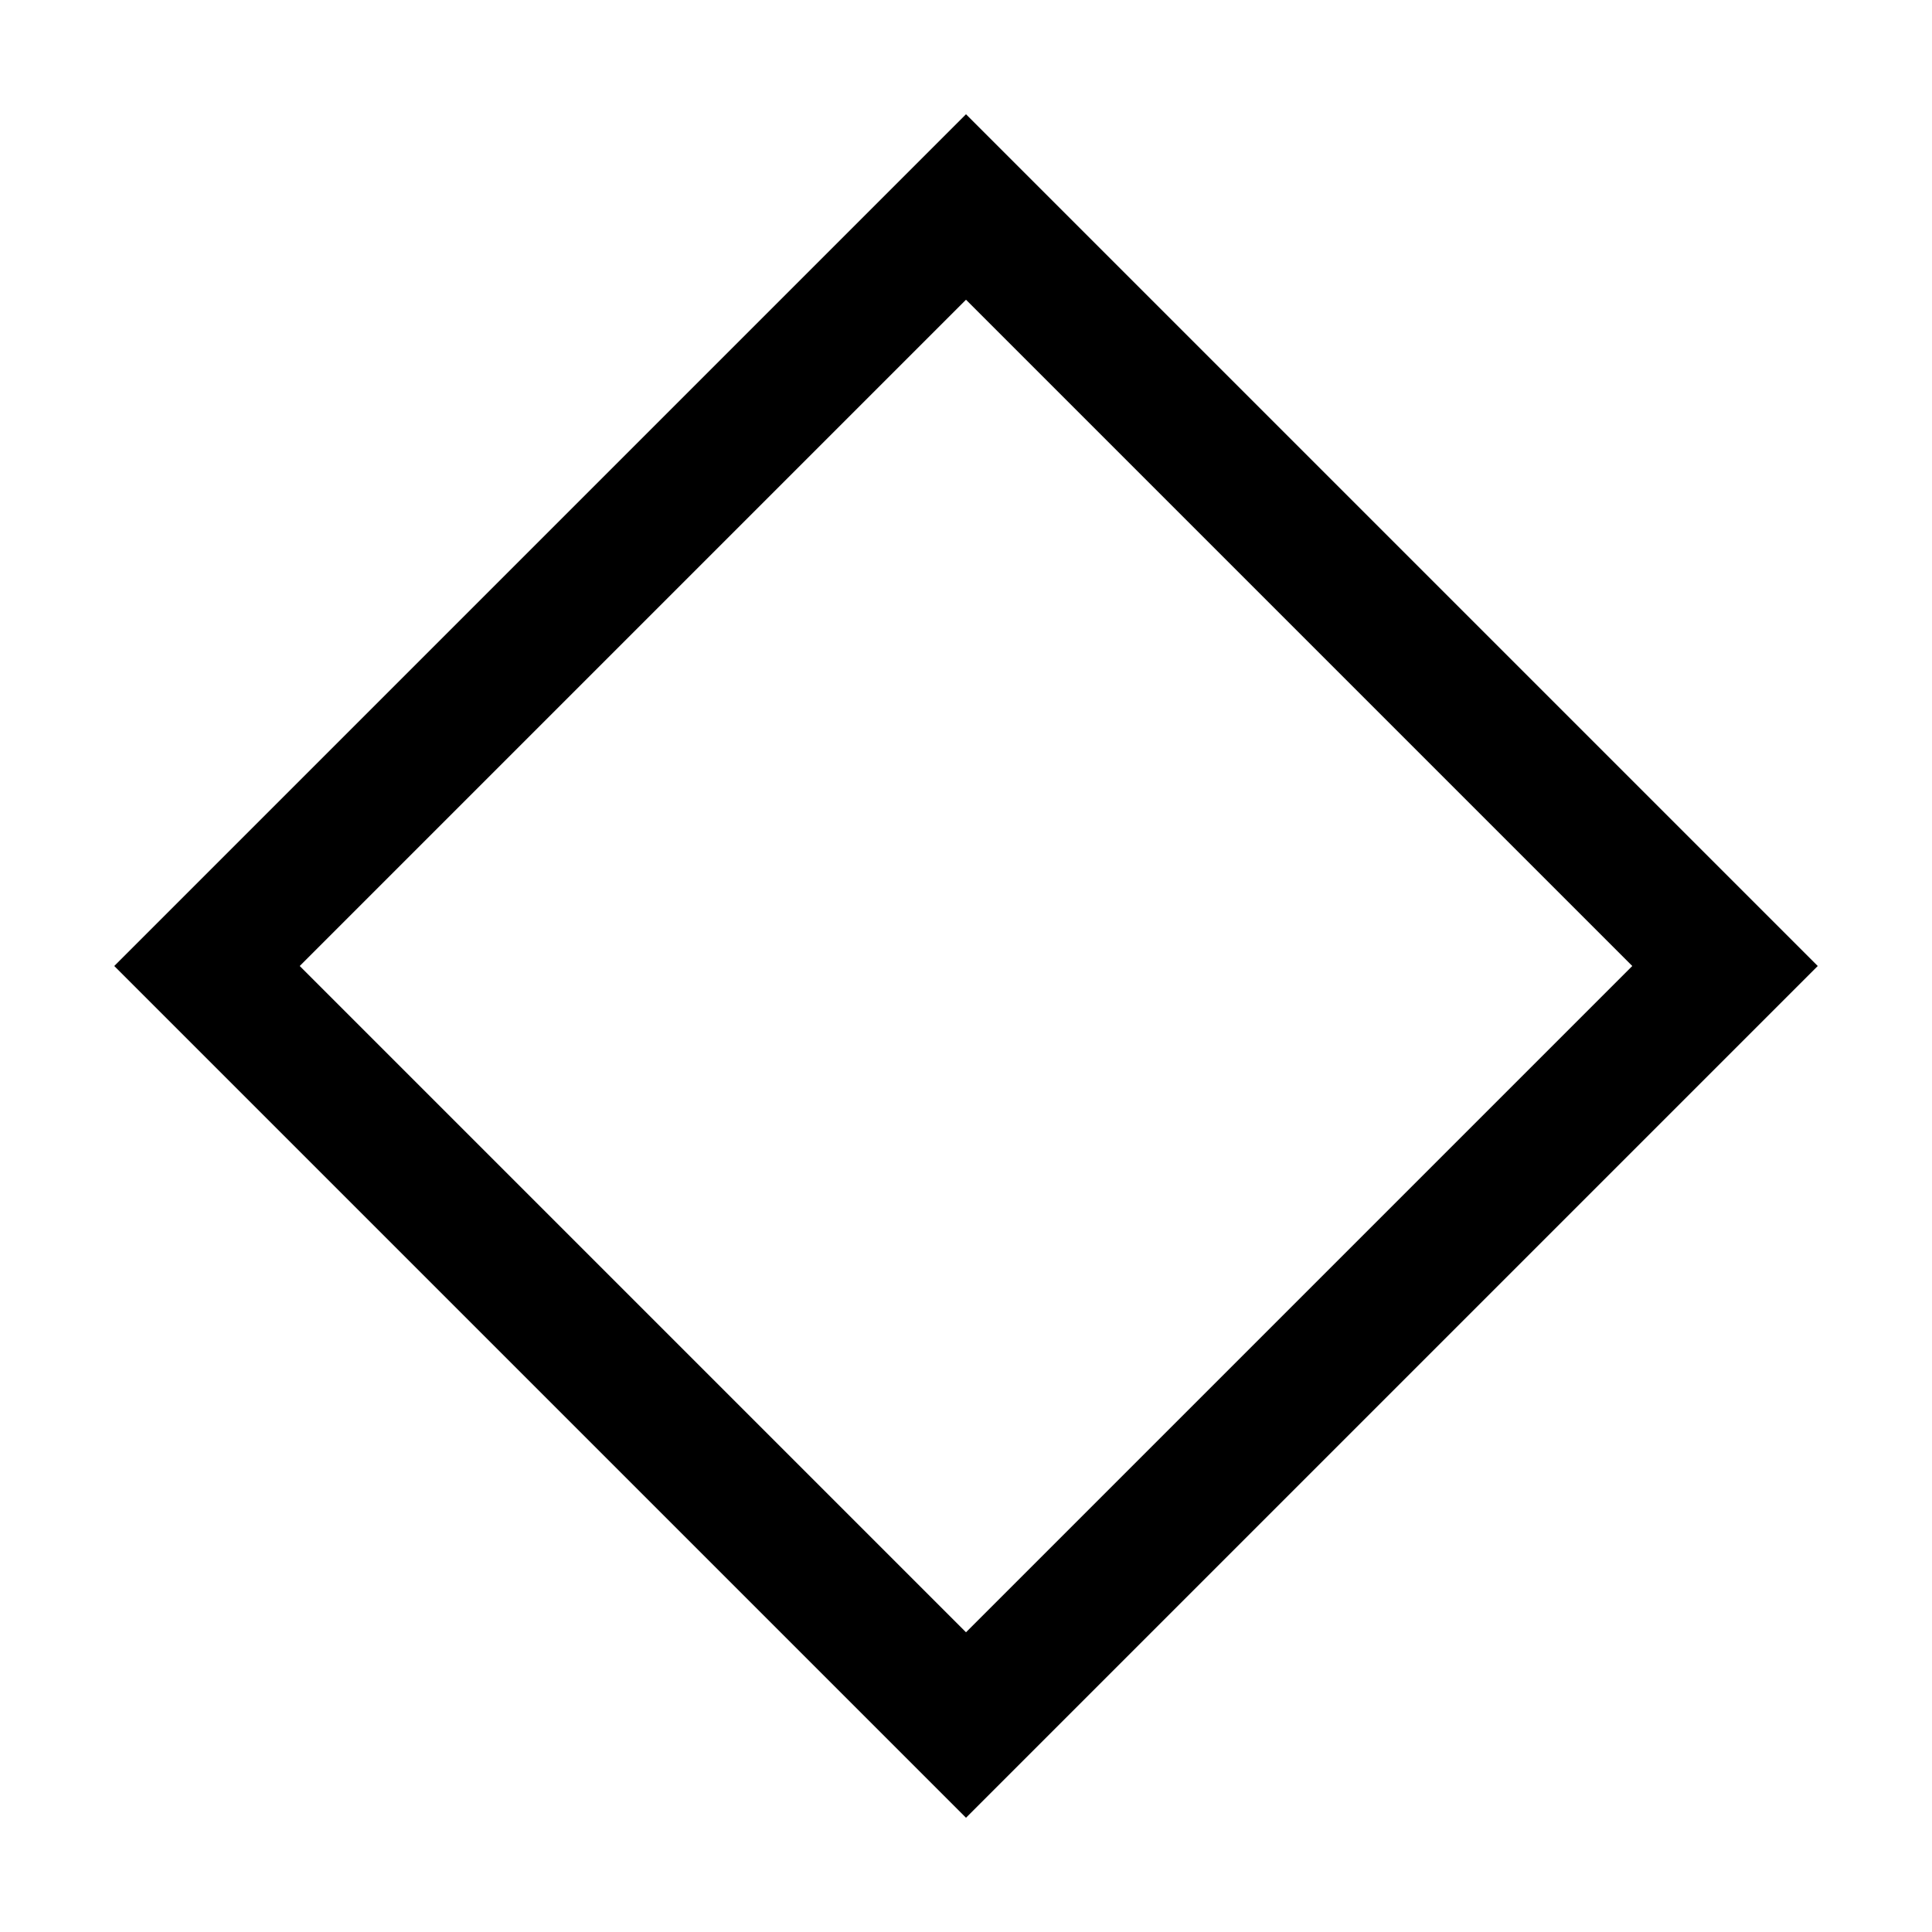
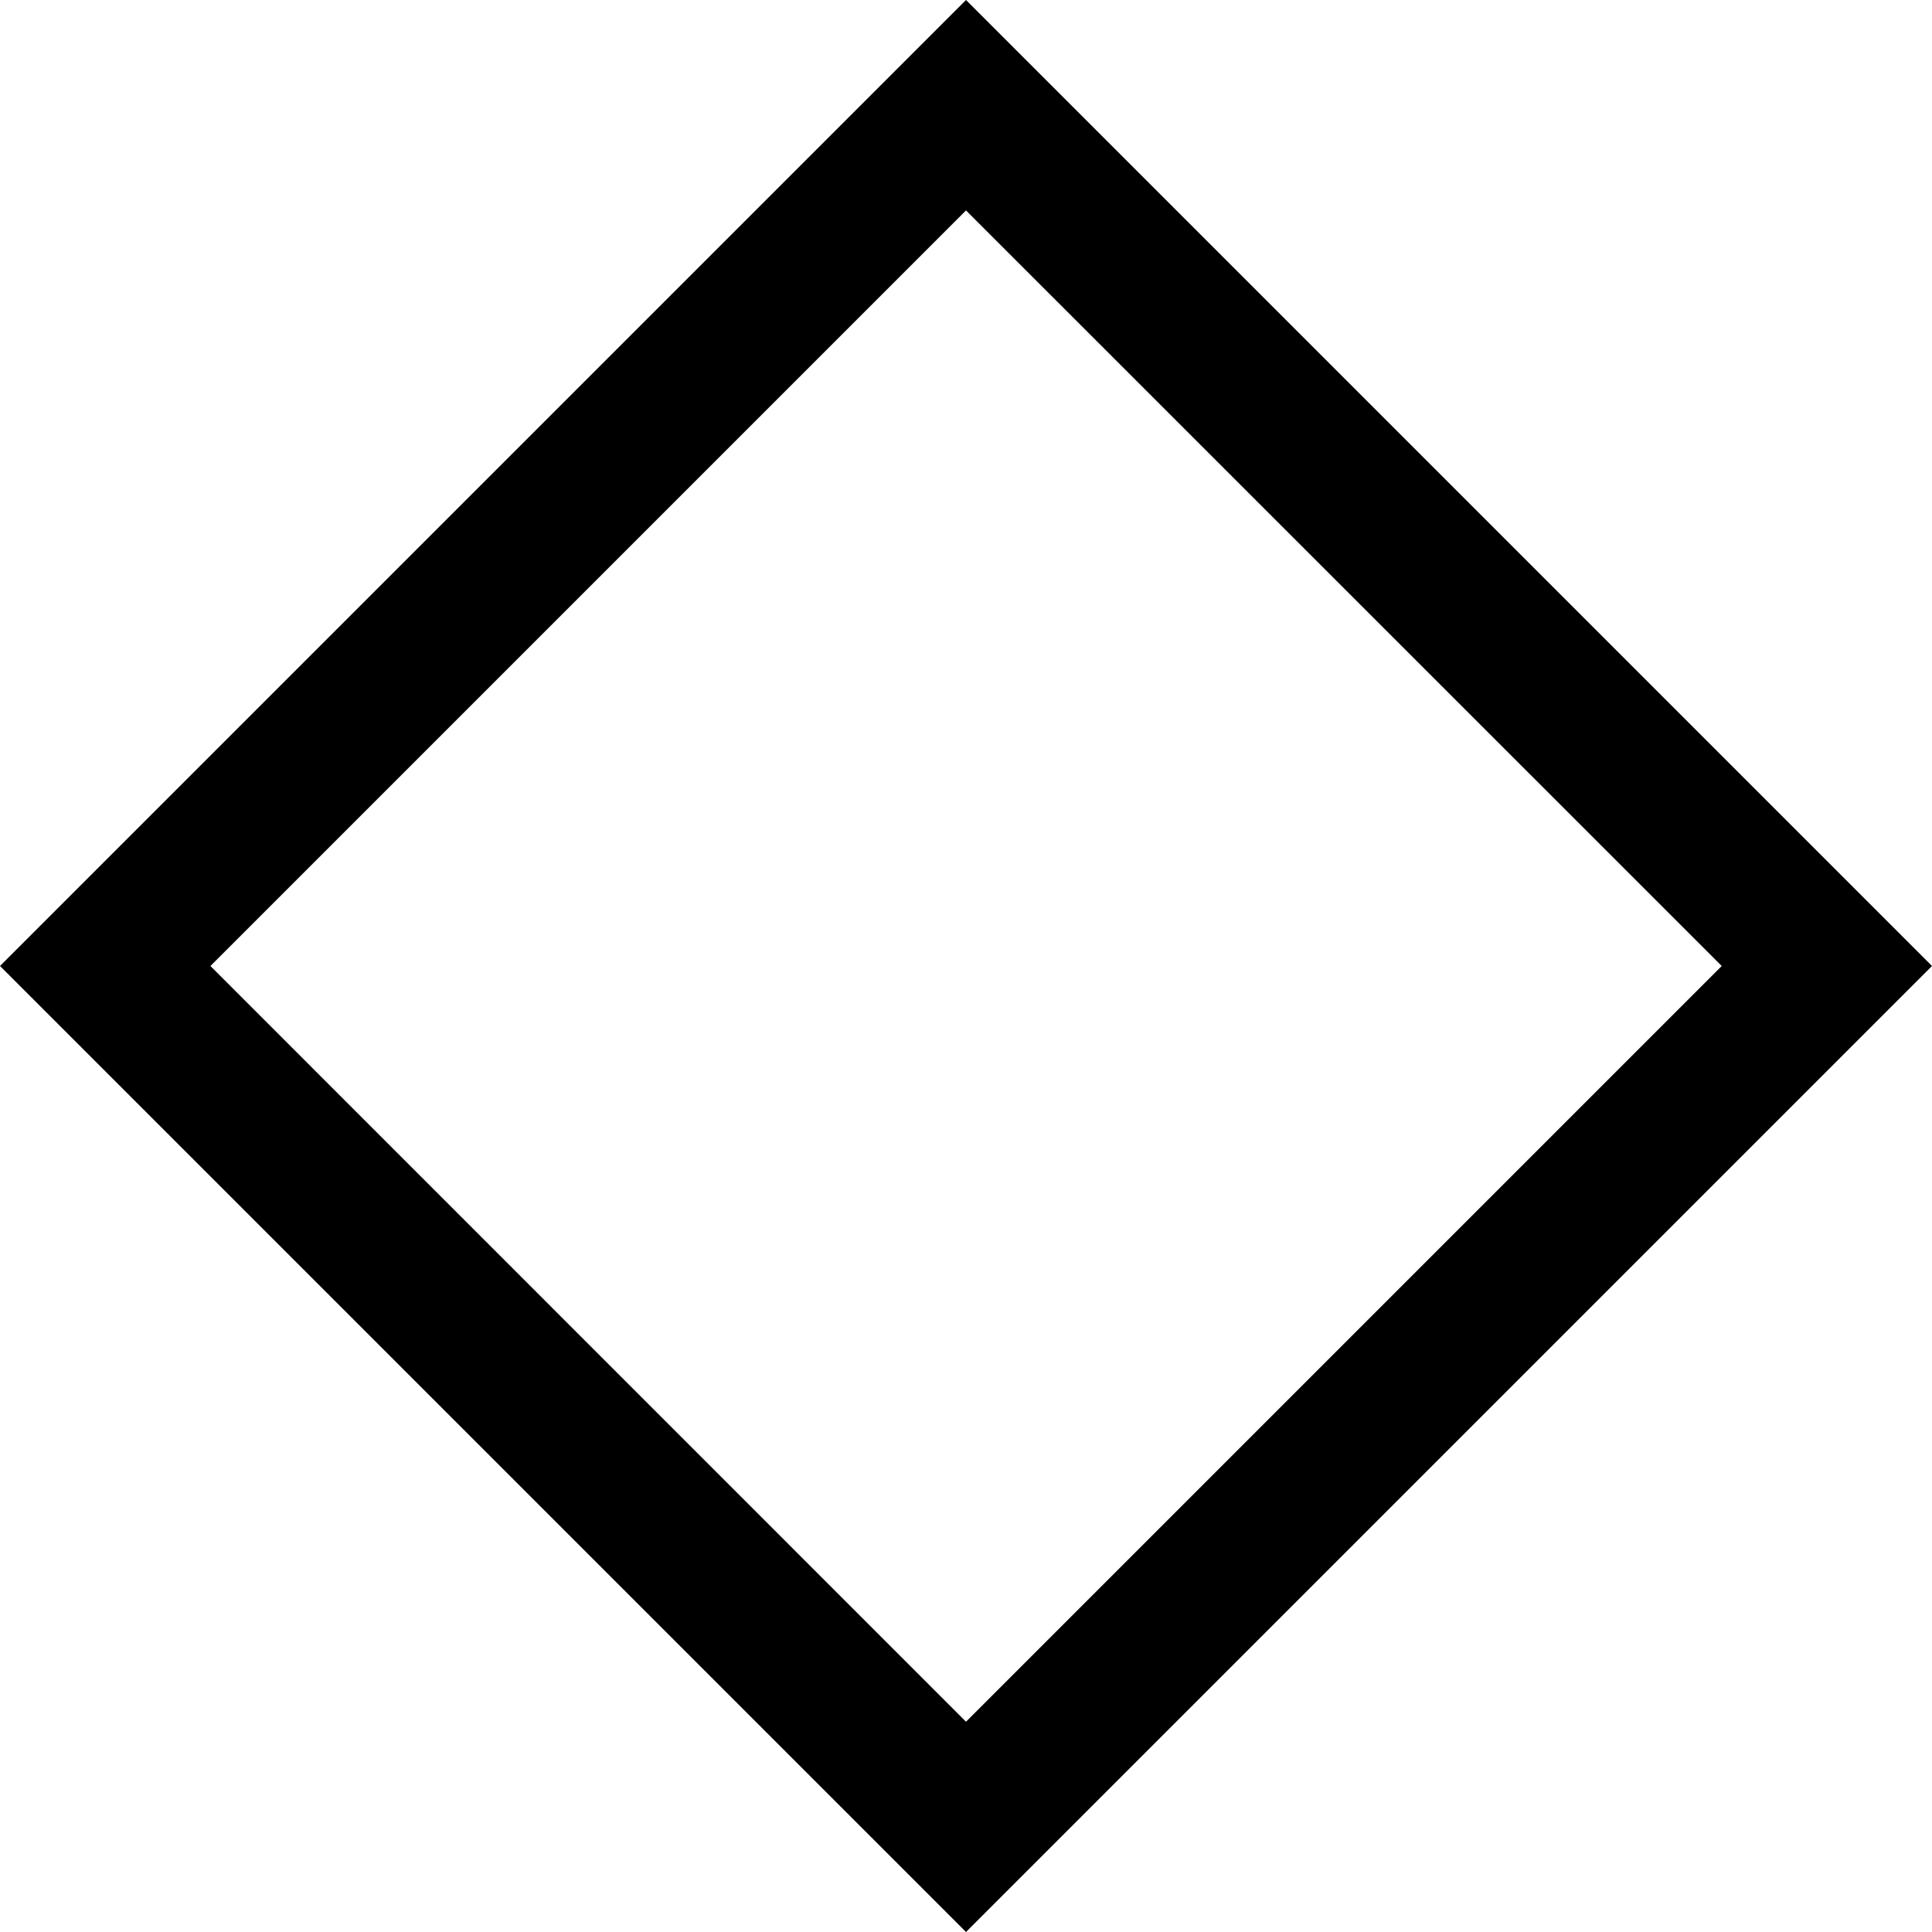
- <svg xmlns="http://www.w3.org/2000/svg" class="svg" width="14" height="14" viewBox="0 0 14 14">
-   <path d="M.828 7L7 .828 13.172 7 7 13.172.828 7zM7 11.828L11.828 7 7 2.172 2.172 7 7 11.828z" fill-rule="evenodd" fill-opacity="1" fill="#000" stroke="none" />
+ <svg xmlns="http://www.w3.org/2000/svg" width="12" height="12" viewBox="0 0 12 12" fill="none">
+   <path fill-rule="evenodd" clip-rule="evenodd" d="M0 6L6 0L12 6L6 12L0 6ZM6 10.694L10.694 6L6 1.307L1.307 6L6 10.694Z" fill="black" />
</svg>
